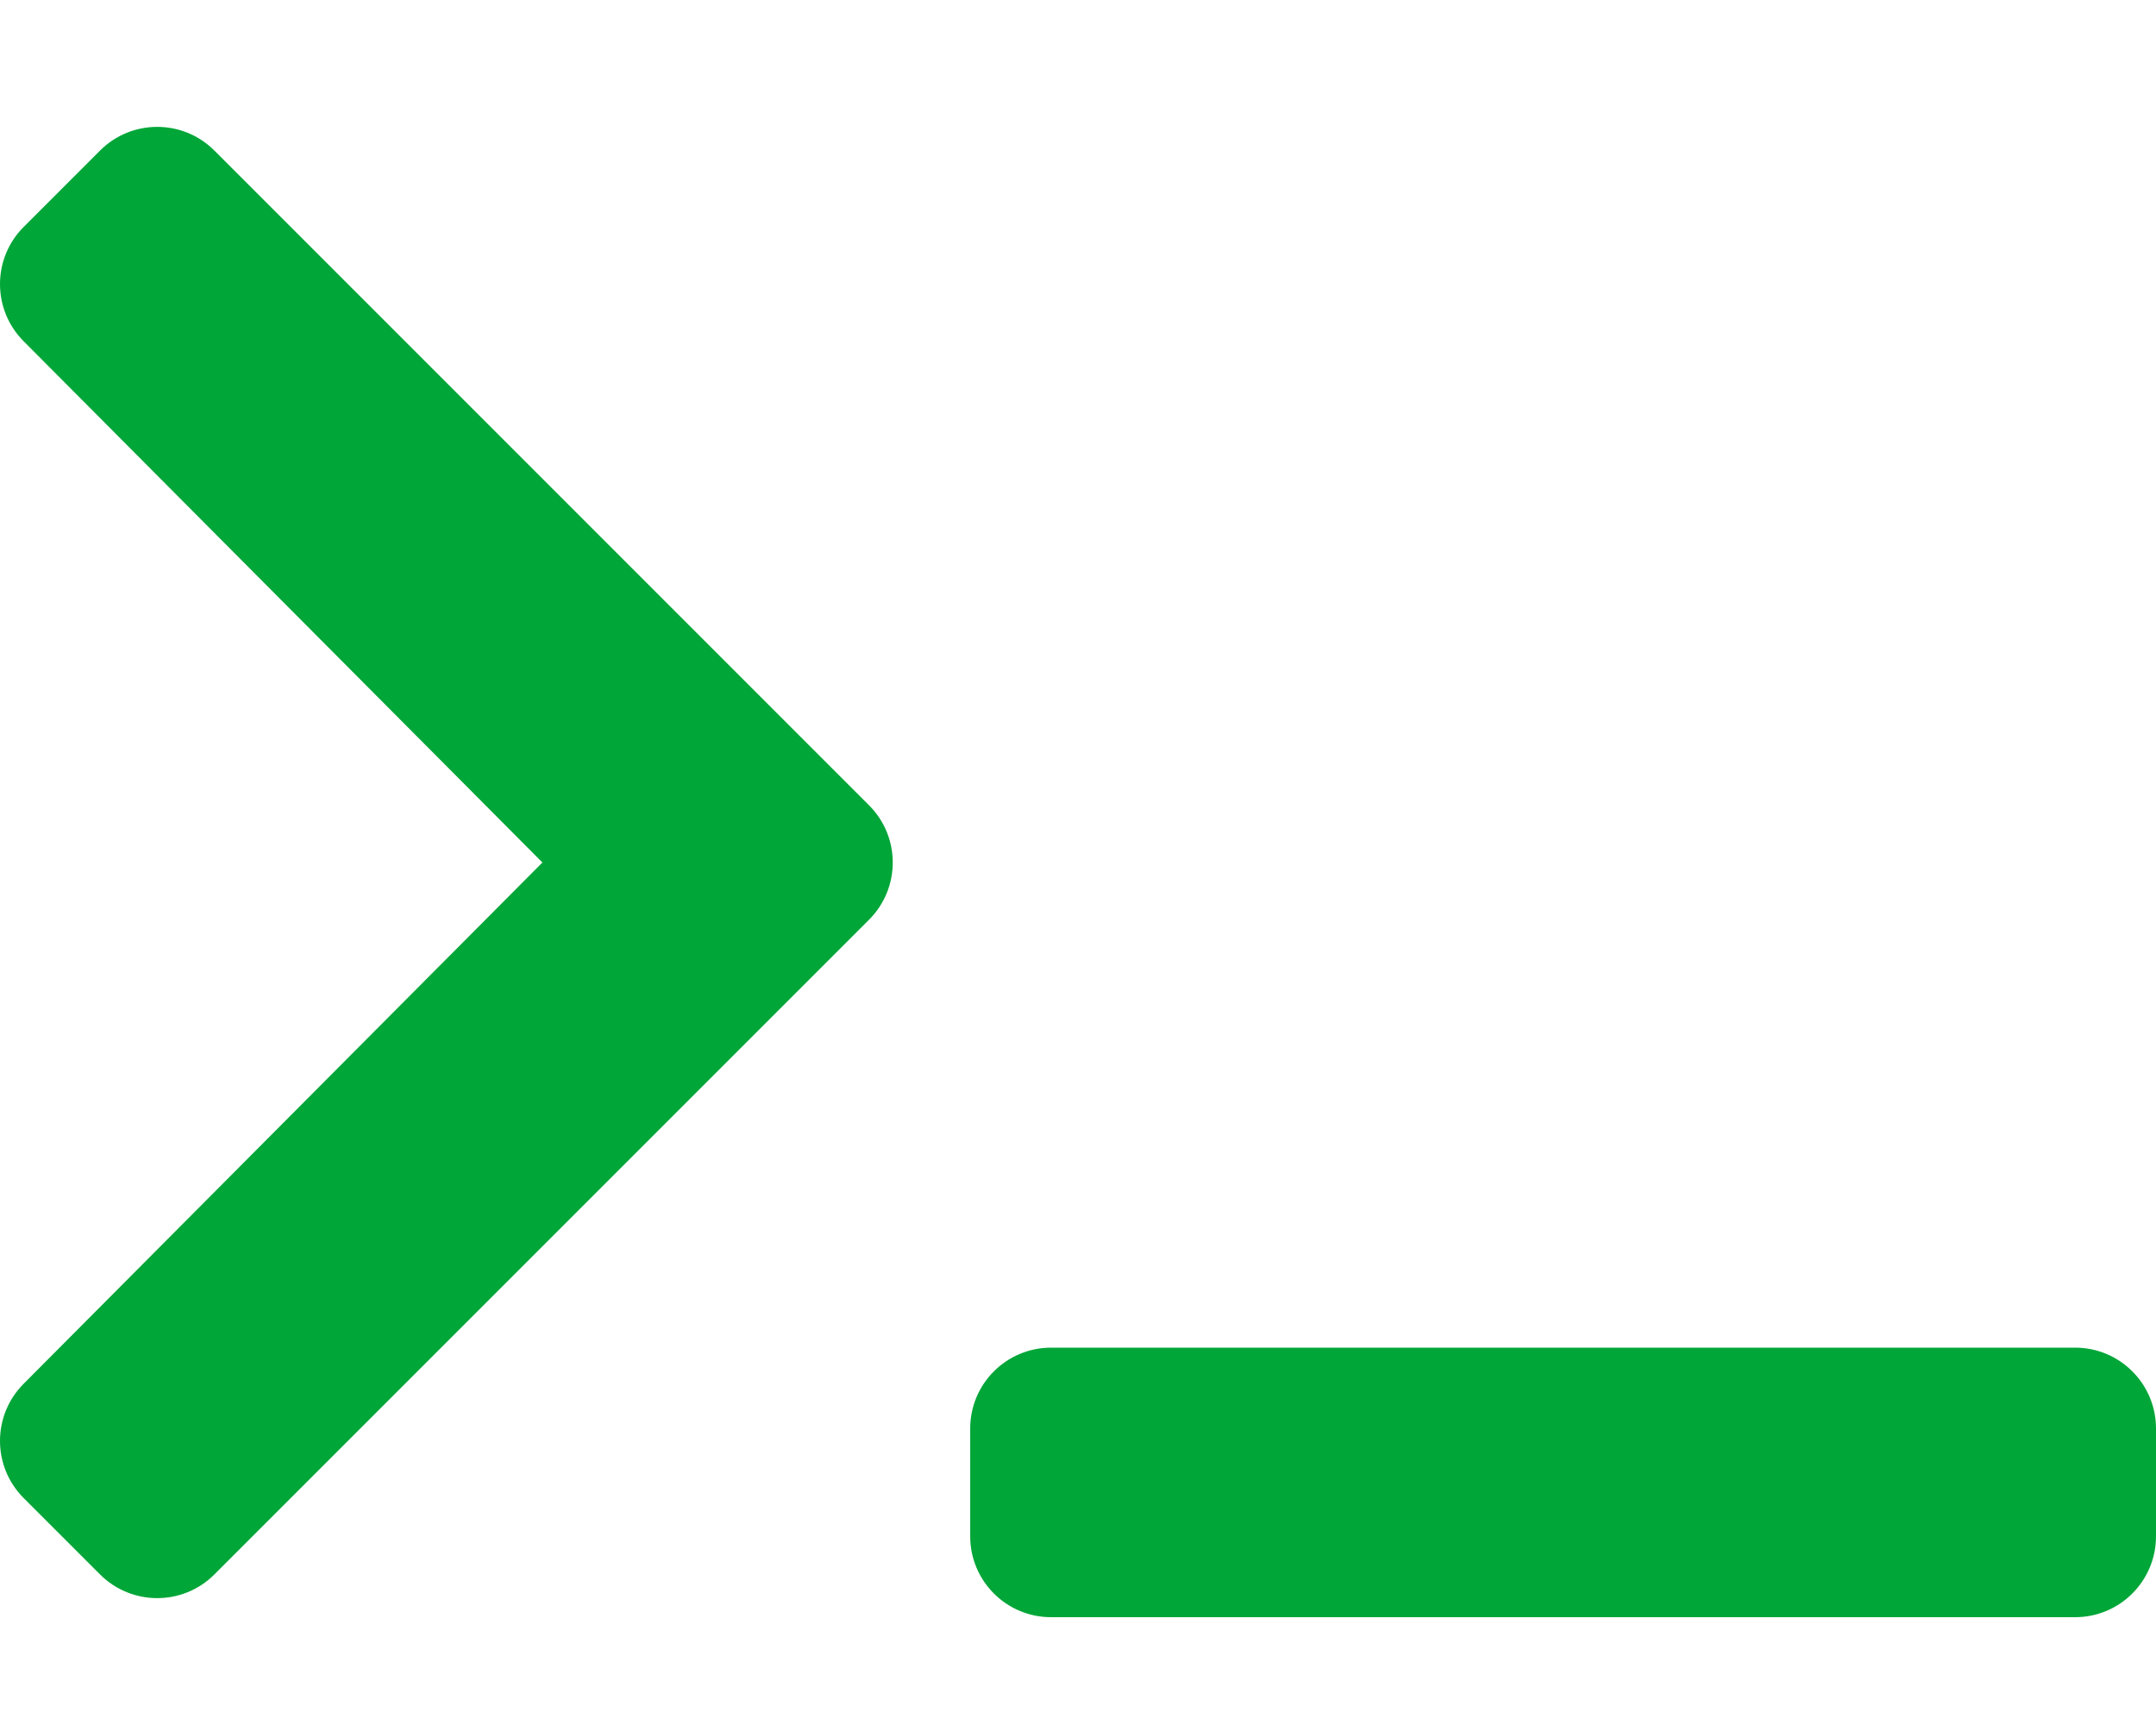
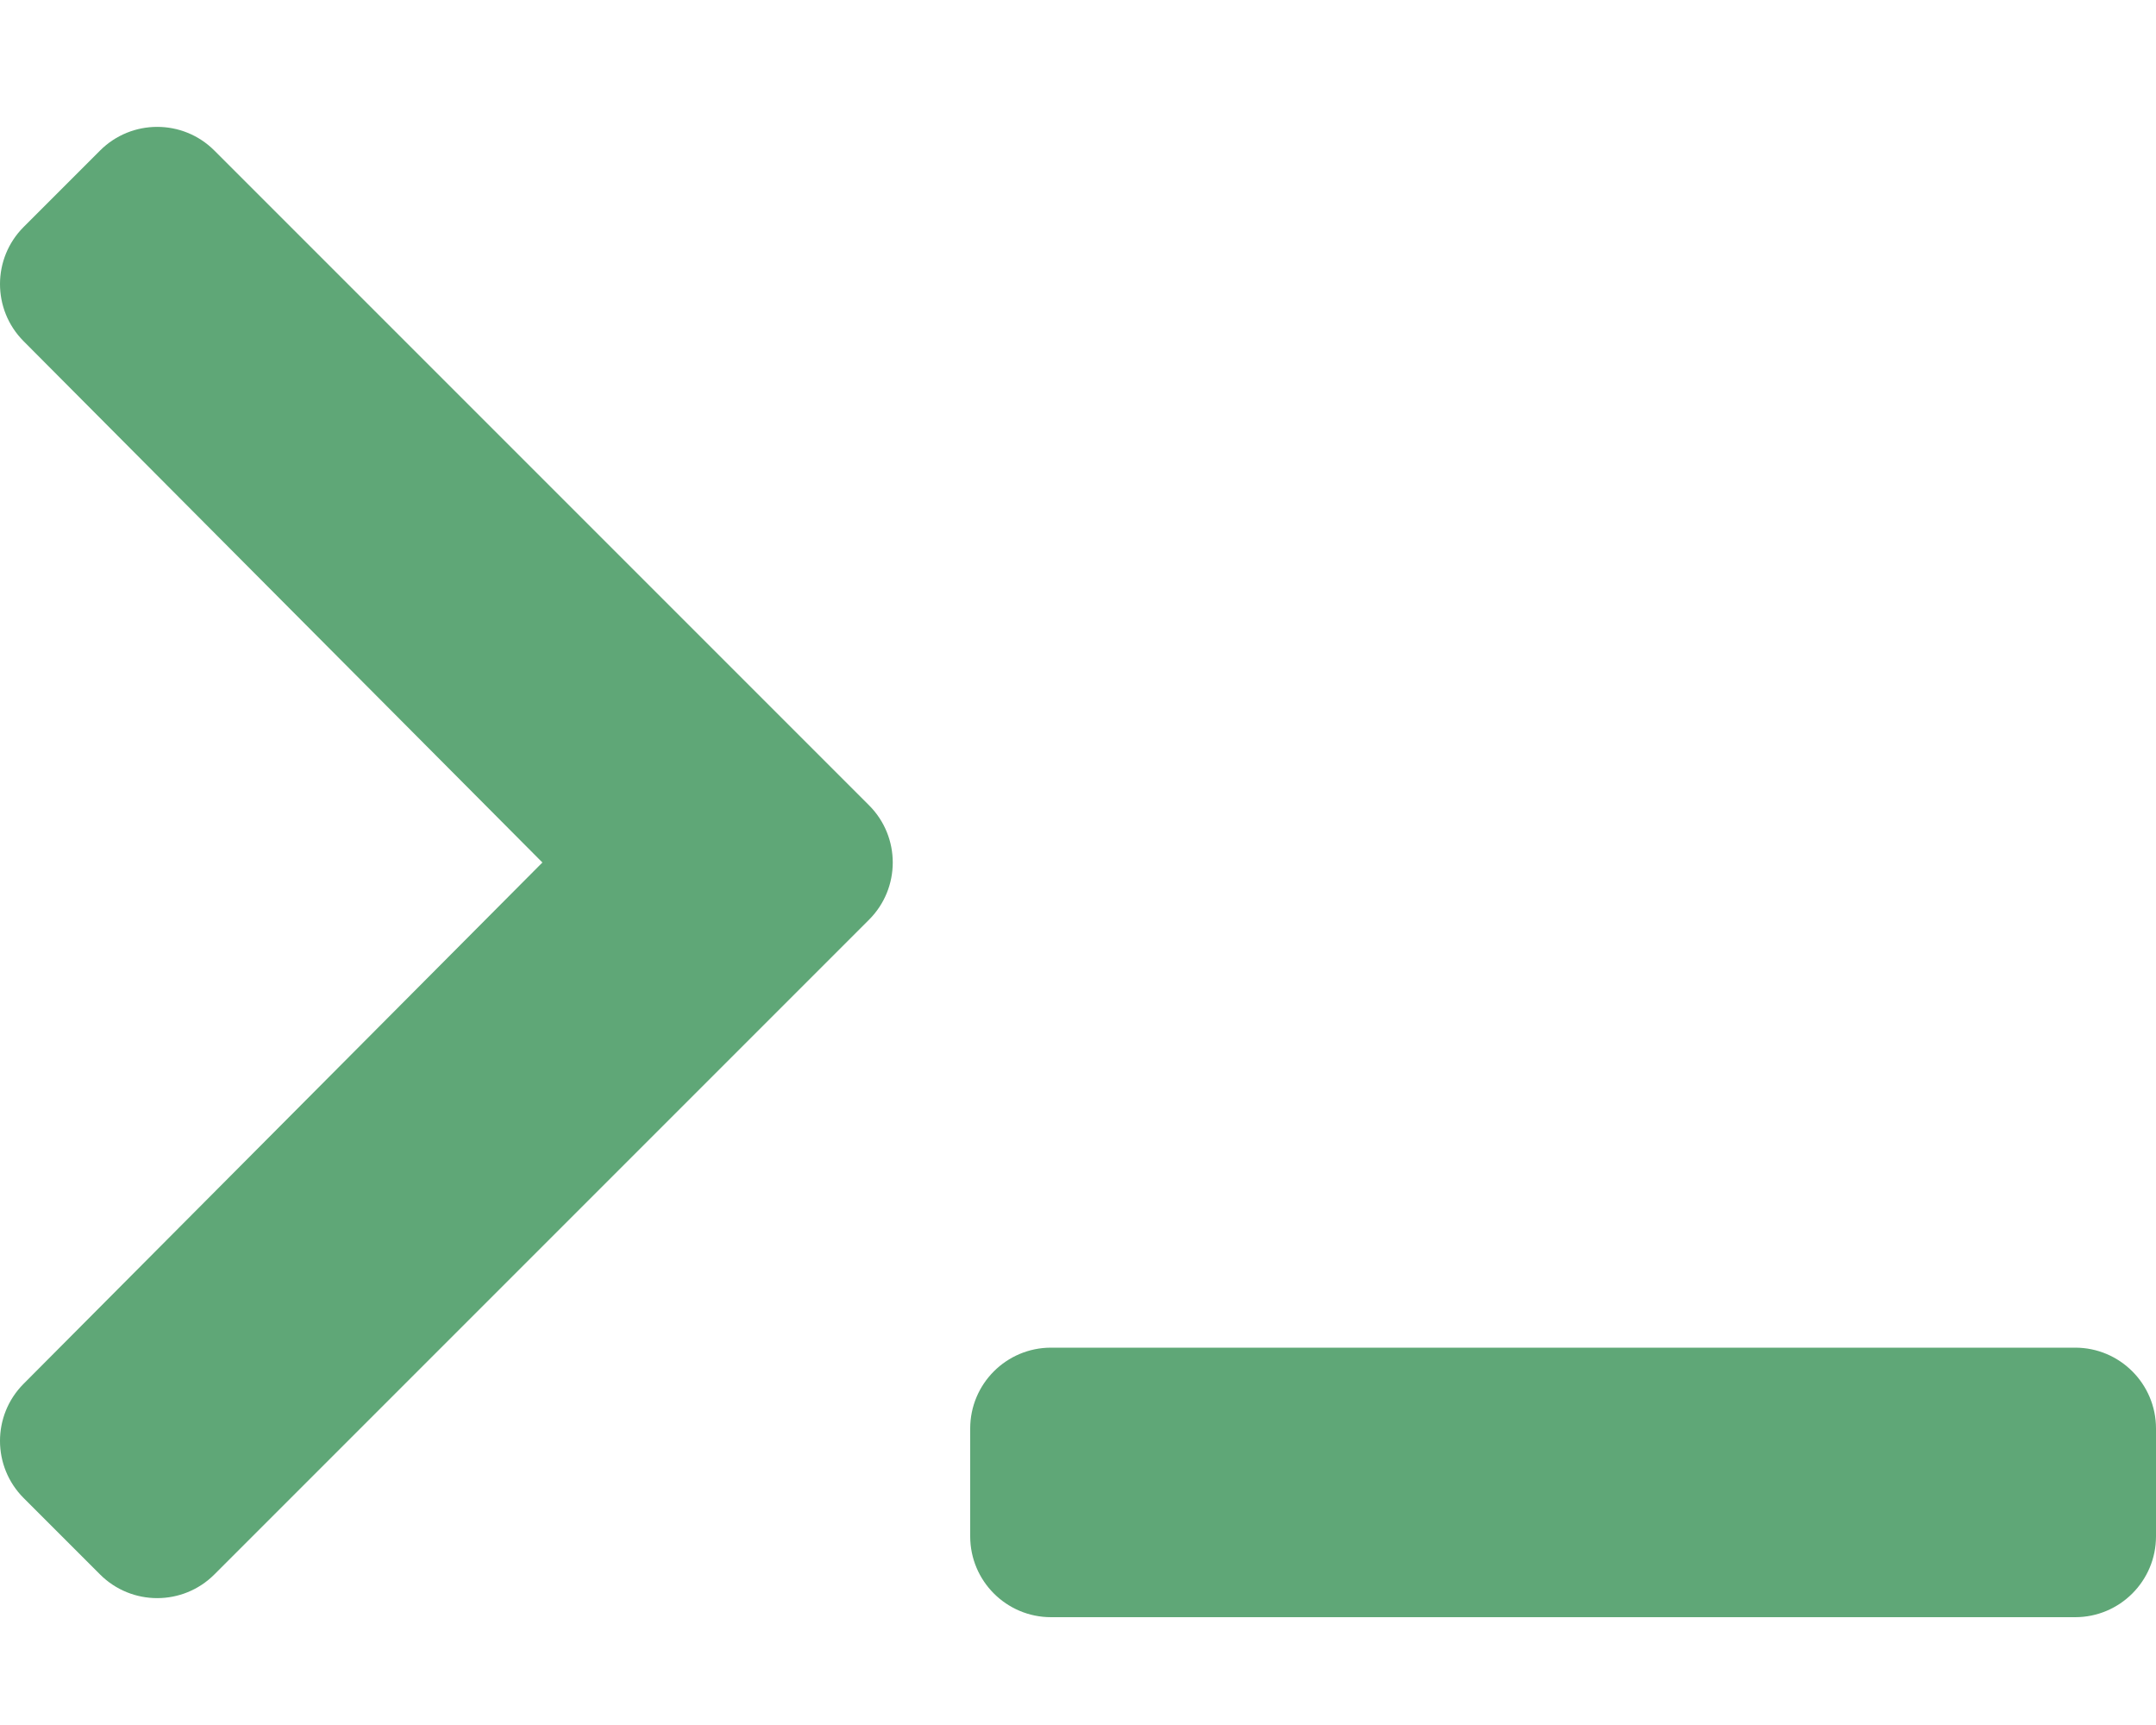
- <svg xmlns="http://www.w3.org/2000/svg" style="fill:#01A638;" viewBox="0 0 640 512">
+ <svg xmlns="http://www.w3.org/2000/svg" style="fill:#5FA777;" viewBox="0 0 640 512">
  <path d="M257.981 272.971L63.638 467.314c-9.373 9.373-24.569 9.373-33.941 0L7.029 444.647c-9.357-9.357-9.375-24.522-.04-33.901L161.011 256 6.99 101.255c-9.335-9.379-9.317-24.544.04-33.901l22.667-22.667c9.373-9.373 24.569-9.373 33.941 0L257.981 239.03c9.373 9.372 9.373 24.568 0 33.941zM640 456v-32c0-13.255-10.745-24-24-24H312c-13.255 0-24 10.745-24 24v32c0 13.255 10.745 24 24 24h304c13.255 0 24-10.745 24-24z" />
</svg>
